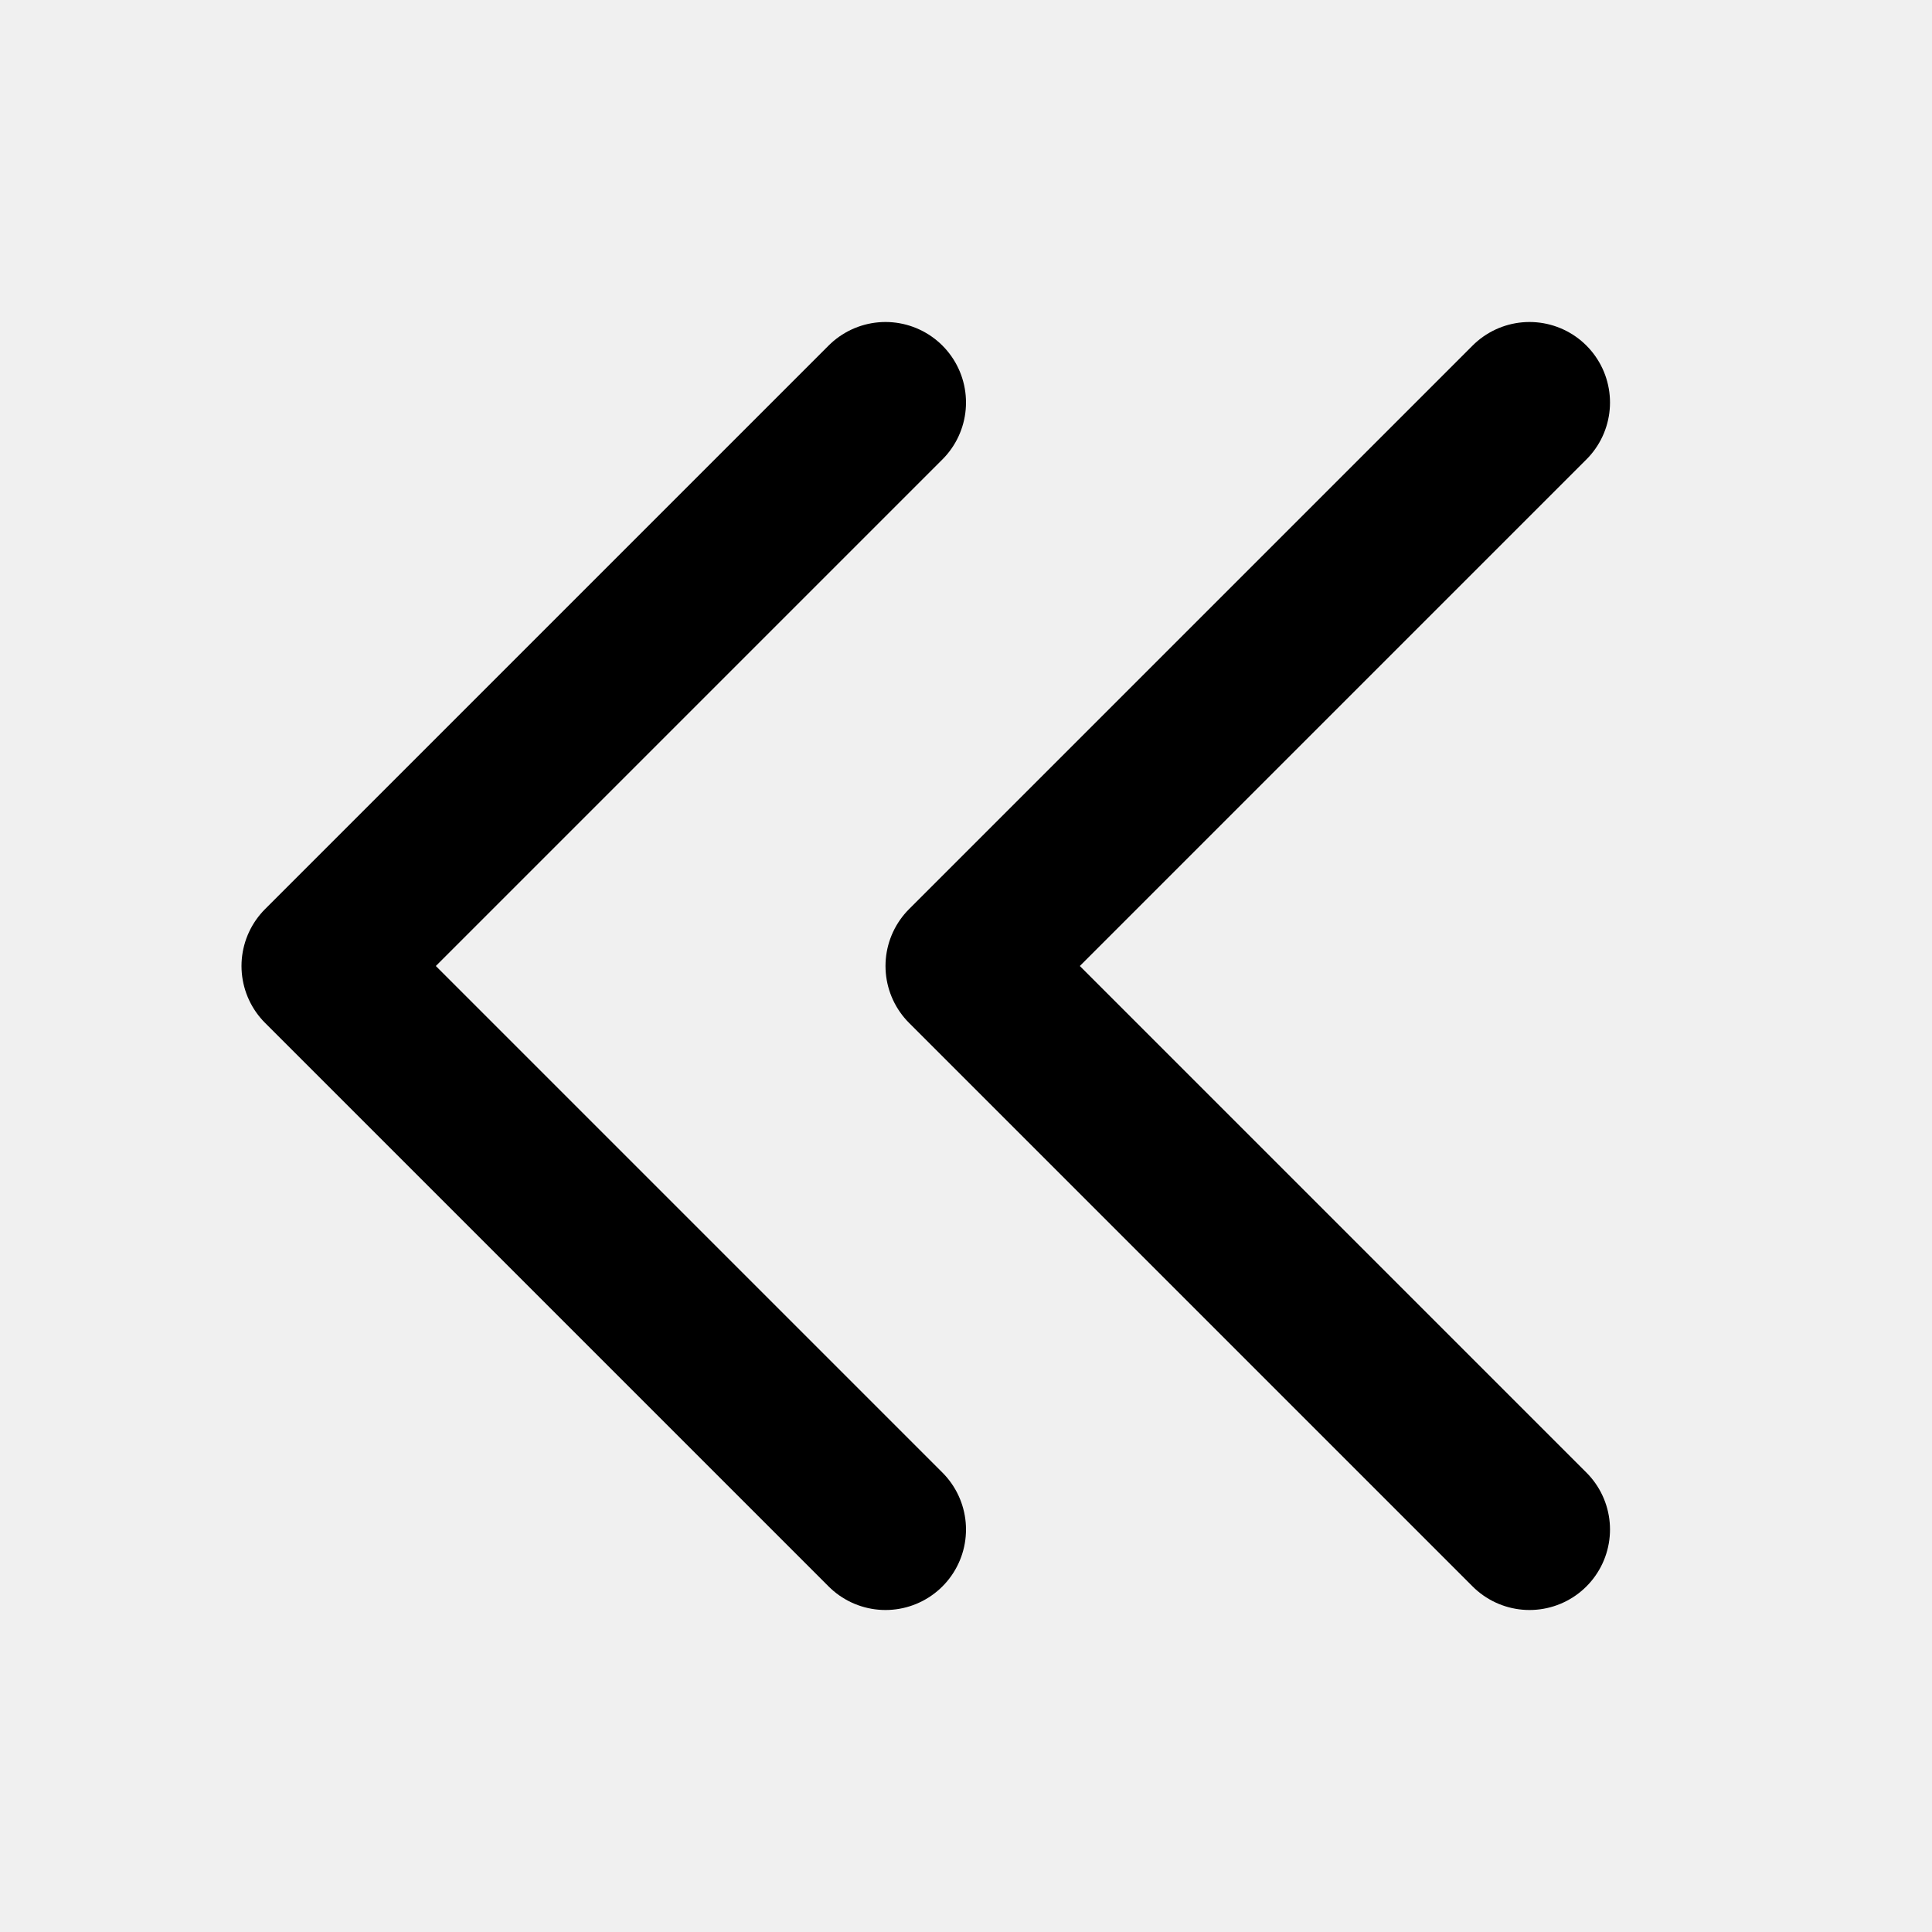
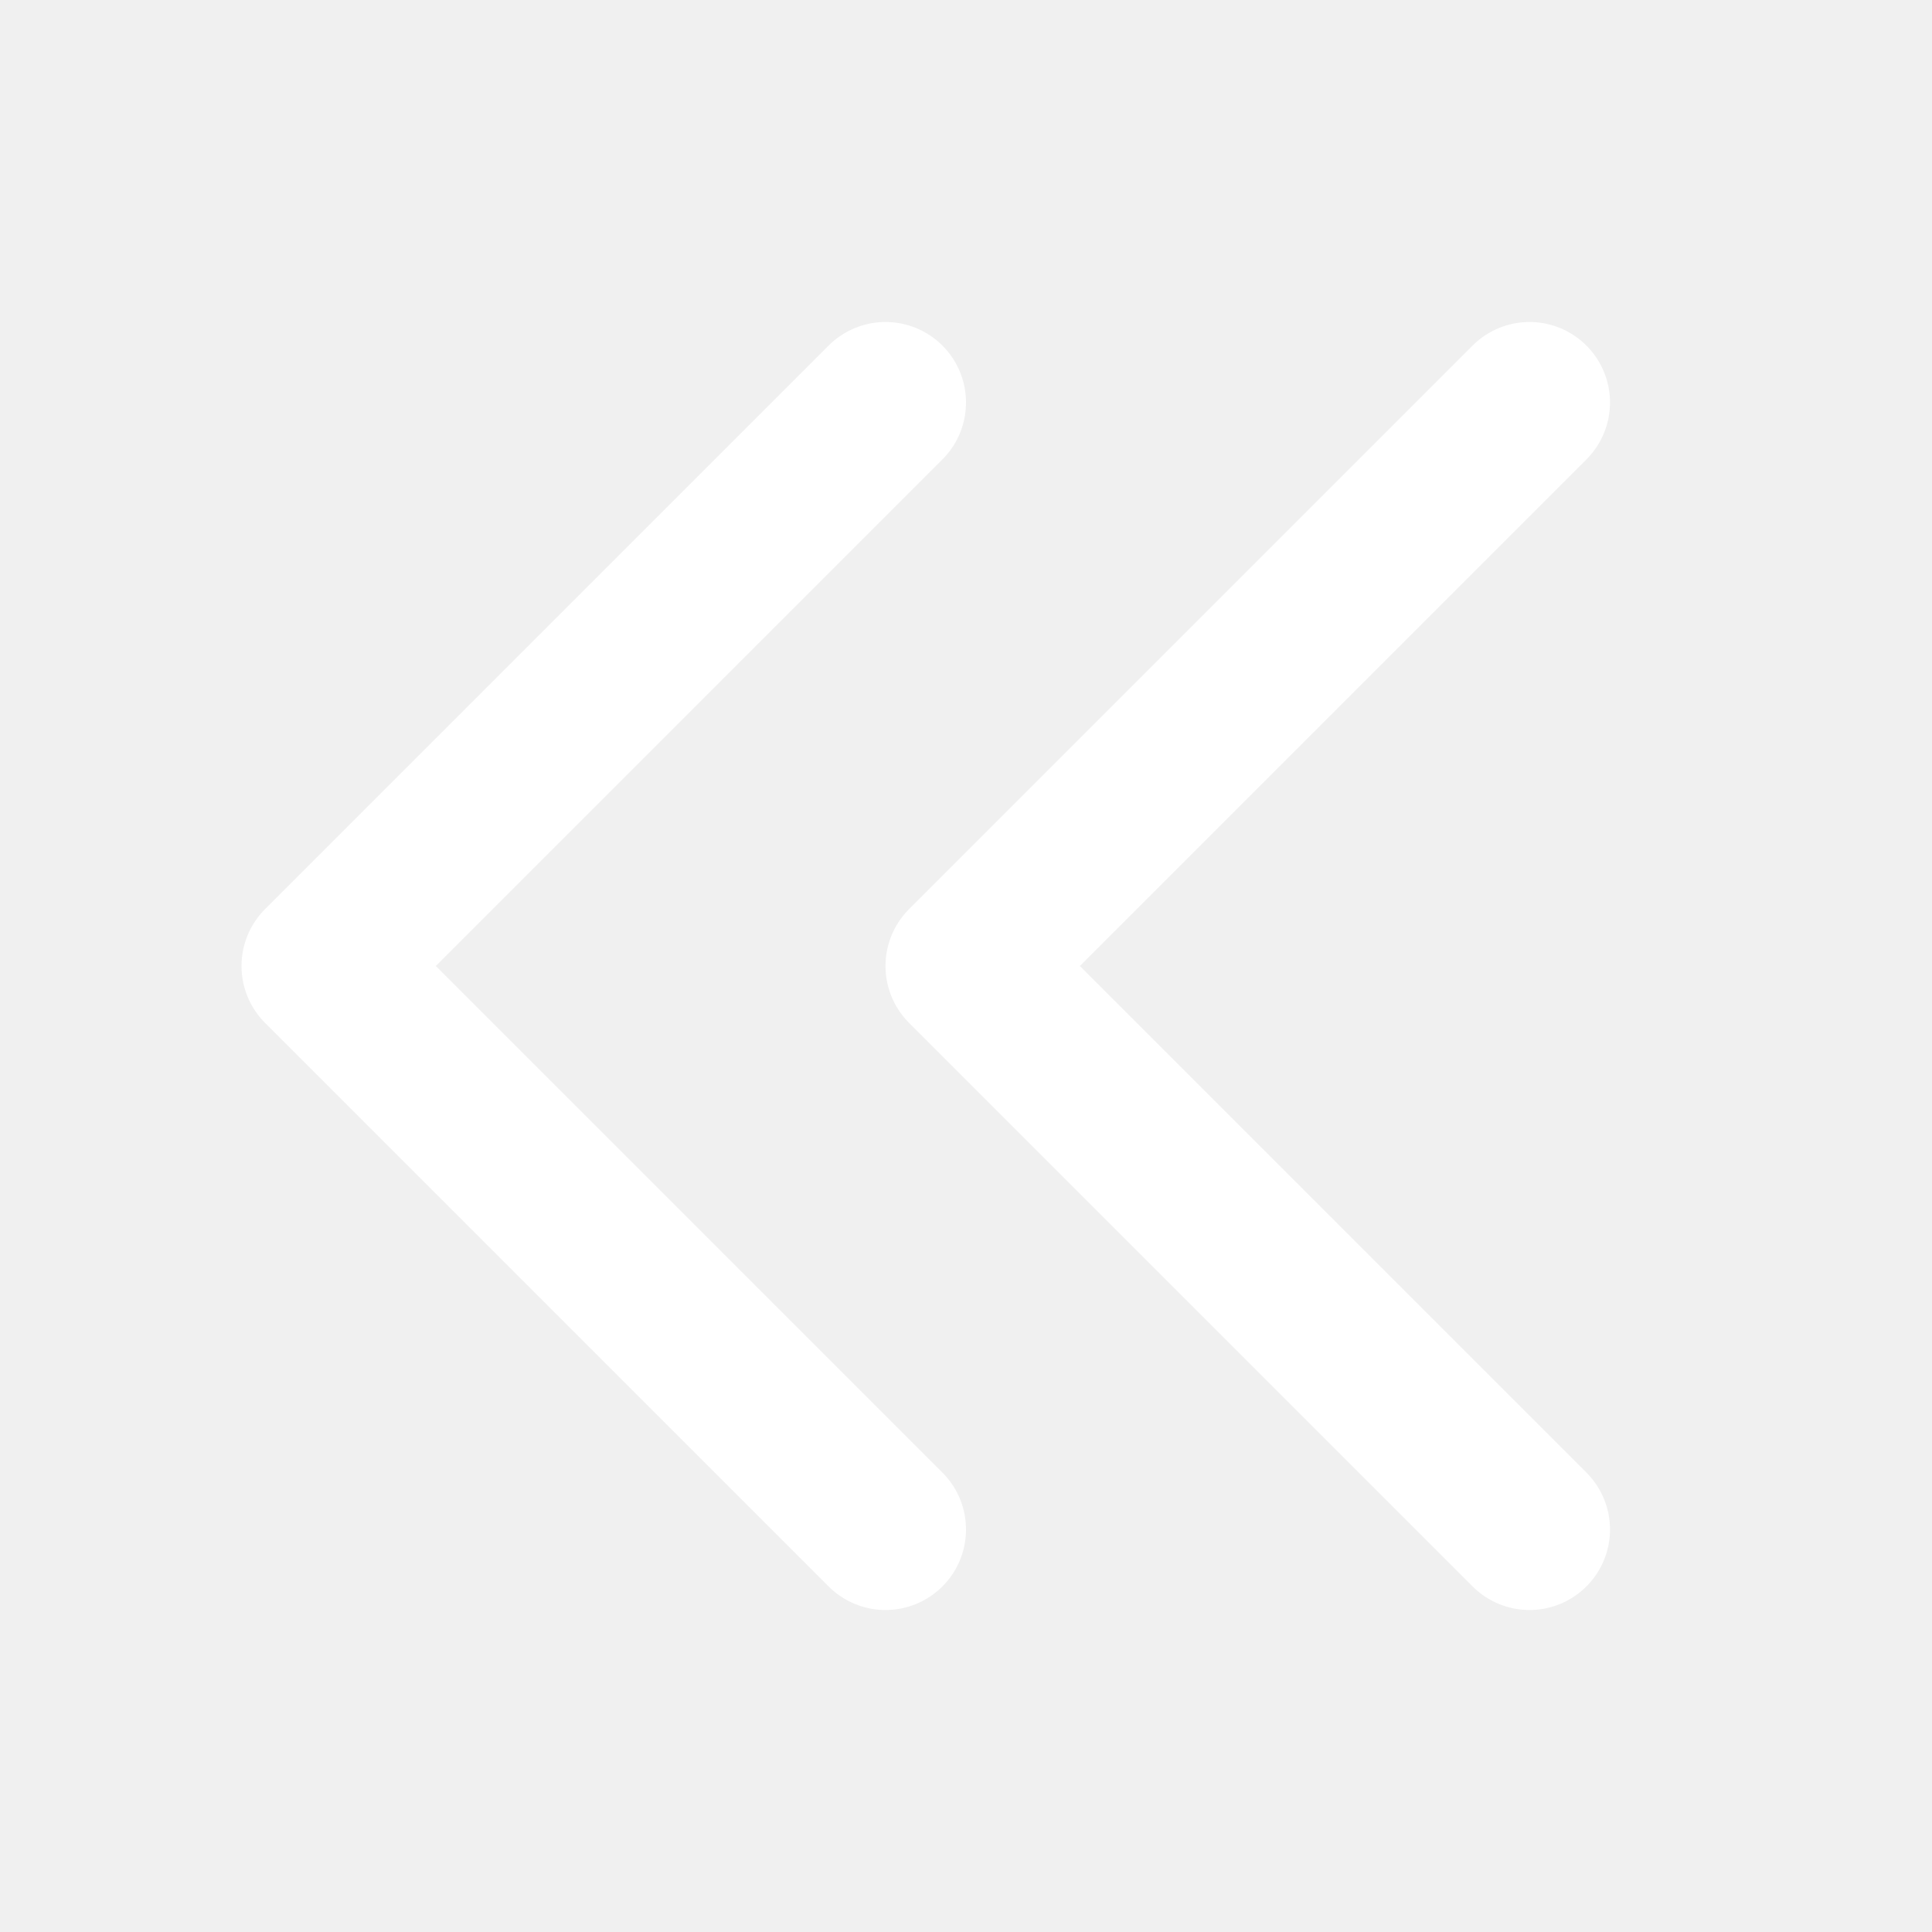
- <svg xmlns="http://www.w3.org/2000/svg" class="h-6 w-6" fill="none" viewBox="0 0 24 24" stroke="currentColor" stroke-width="2">
+ <svg xmlns="http://www.w3.org/2000/svg" class="h-6 w-6" fill="none" viewBox="0 0 24 24" stroke="white" stroke-width="2">
  <path stroke-linecap="round" stroke-linejoin="round" d="M11 19l-7-7 7-7m8 14l-7-7 7-7" />
</svg>
